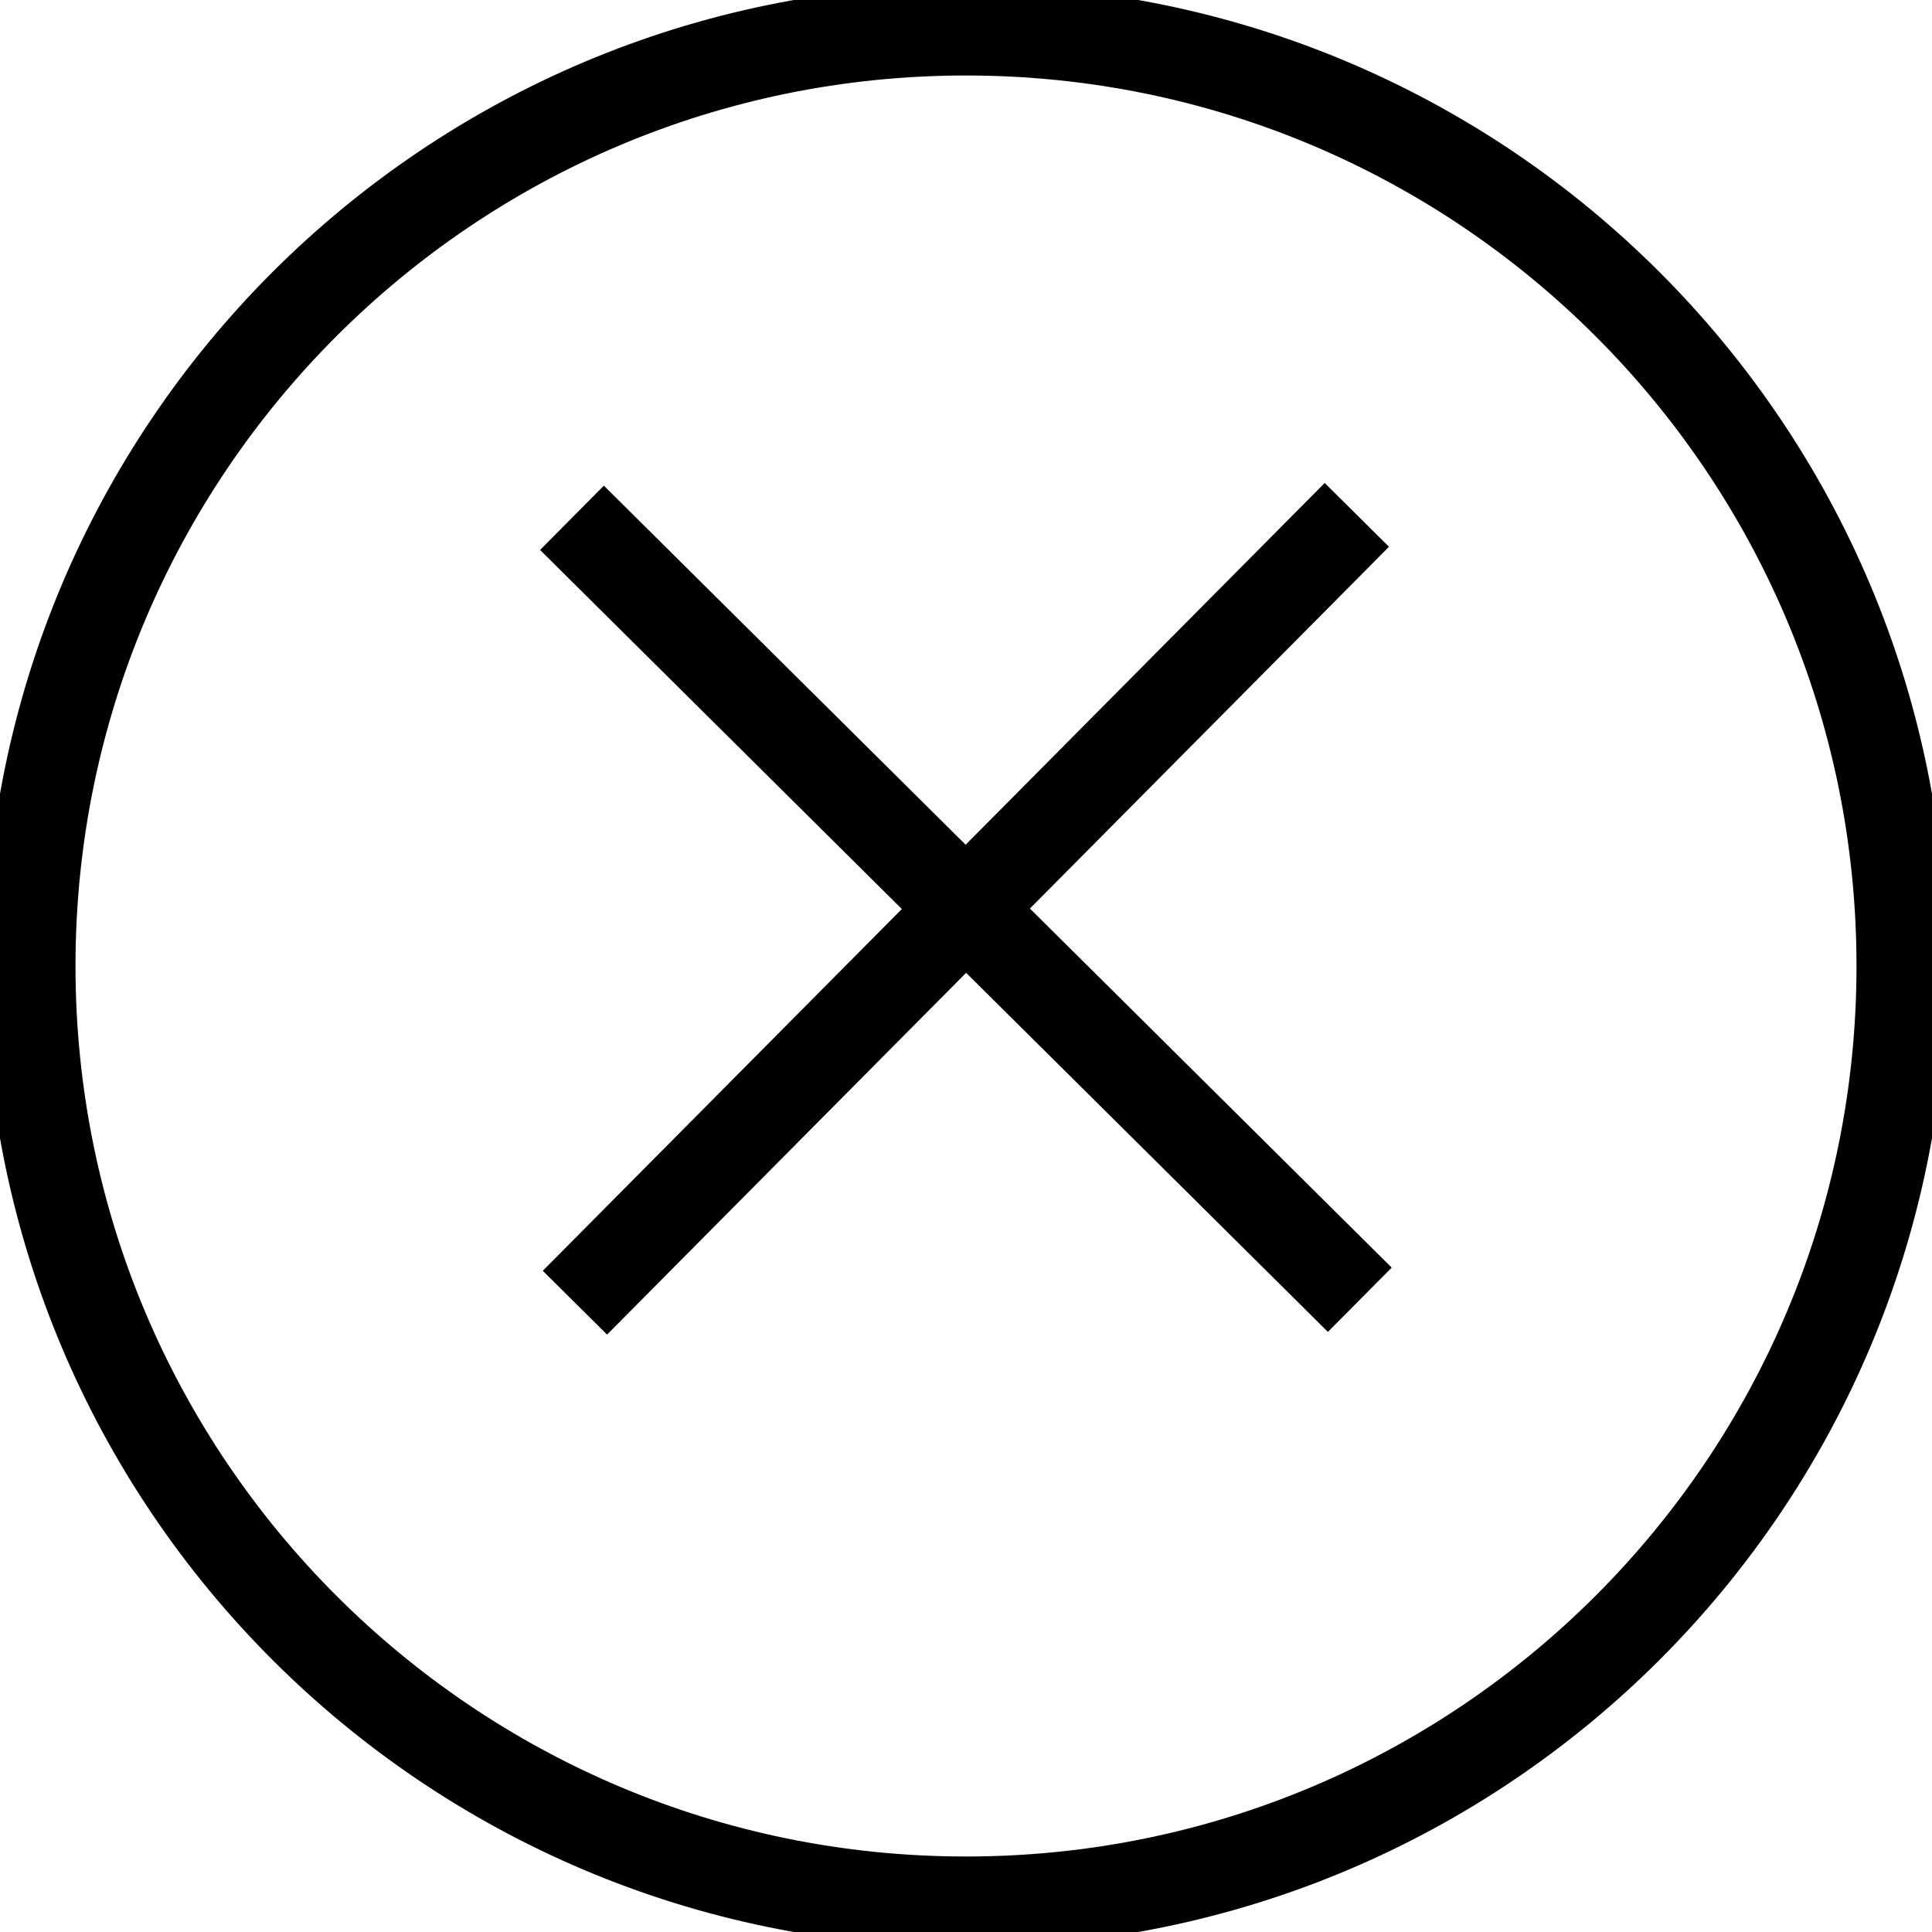
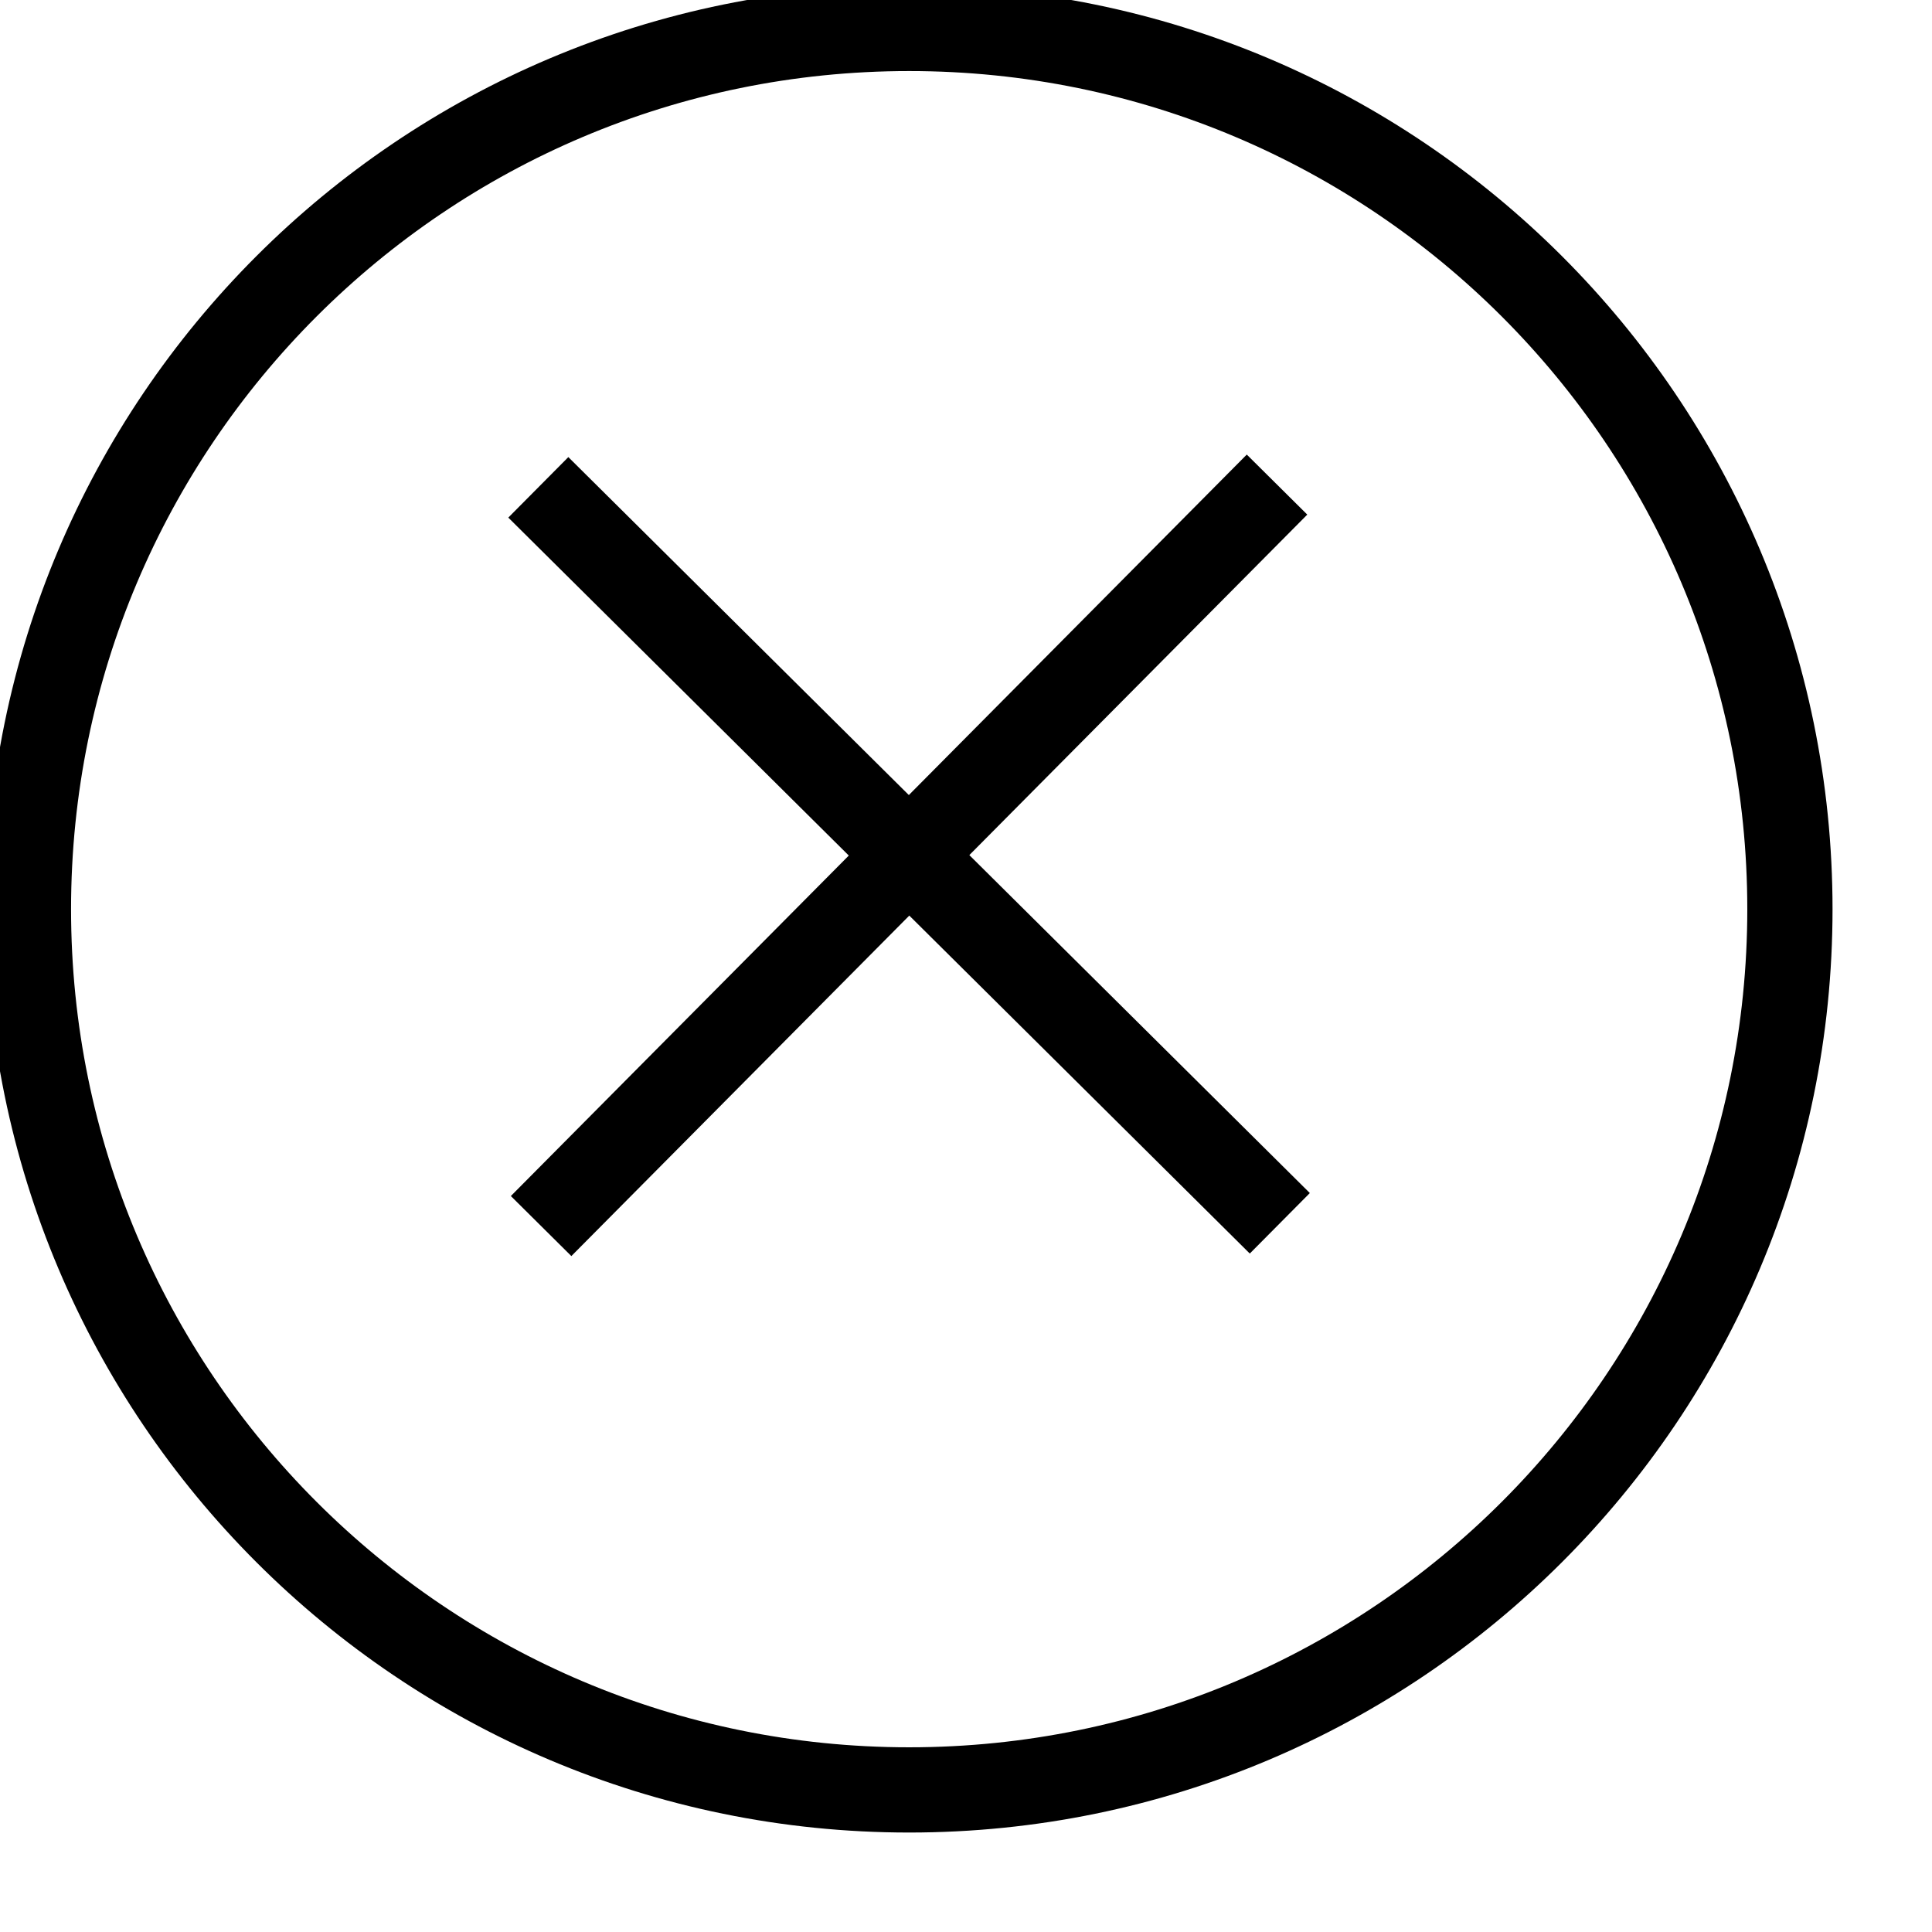
- <svg xmlns="http://www.w3.org/2000/svg" version="1.1" id="Layer_1" x="0px" y="0px" width="64px" height="64px" viewBox="0 0 64 64" enable-background="new 0 0 64 64" xml:space="preserve">
+ <svg xmlns="http://www.w3.org/2000/svg" version="1.1" id="Layer_1" x="0px" y="0px" width="68px" height="68px" viewBox="0 0 68 68" enable-background="new 0 0 68 68" xml:space="preserve">
  <g>
    <line fill="none" stroke="#000000" stroke-width="3" stroke-miterlimit="10" x1="18.947" y1="17.153" x2="45.045" y2="43.056" />
  </g>
  <g>
    <line fill="none" stroke="#000000" stroke-width="3" stroke-miterlimit="10" x1="19.045" y1="43.153" x2="44.947" y2="17.056" />
  </g>
  <g>
    <circle fill="none" stroke="#000000" stroke-width="3" stroke-miterlimit="10" cx="32" cy="32" r="30.999" />
  </g>
</svg>
